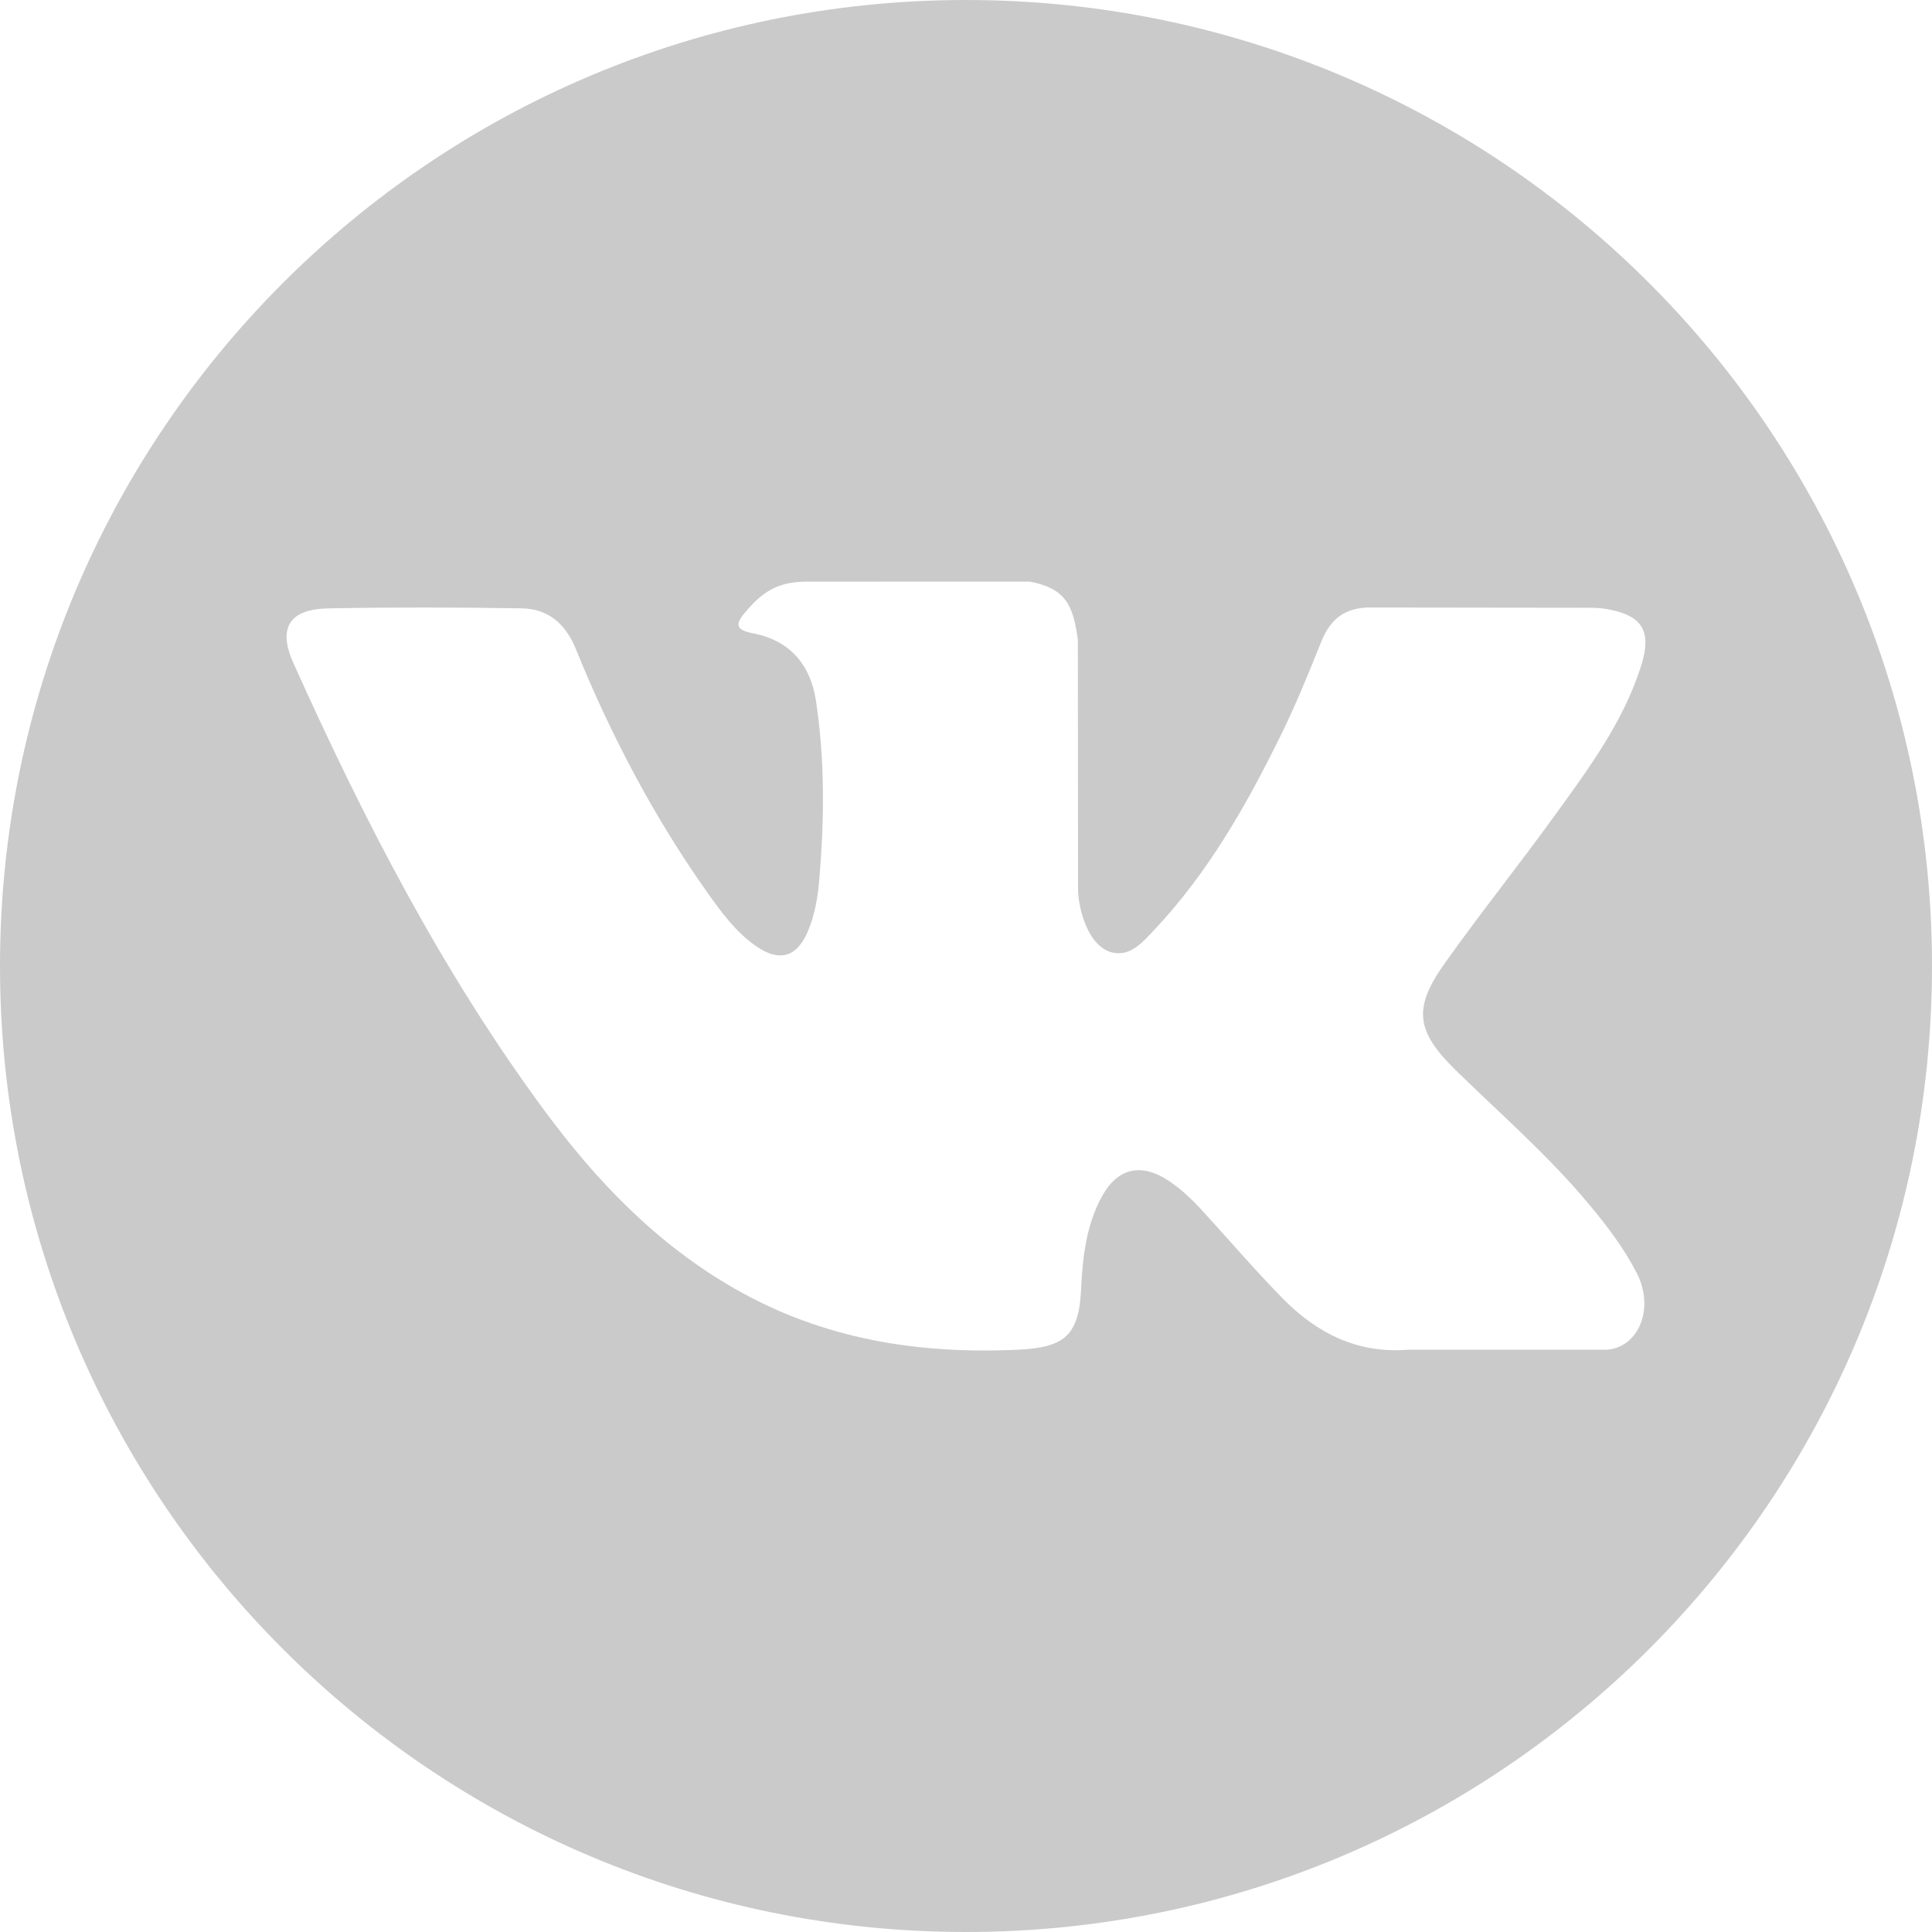
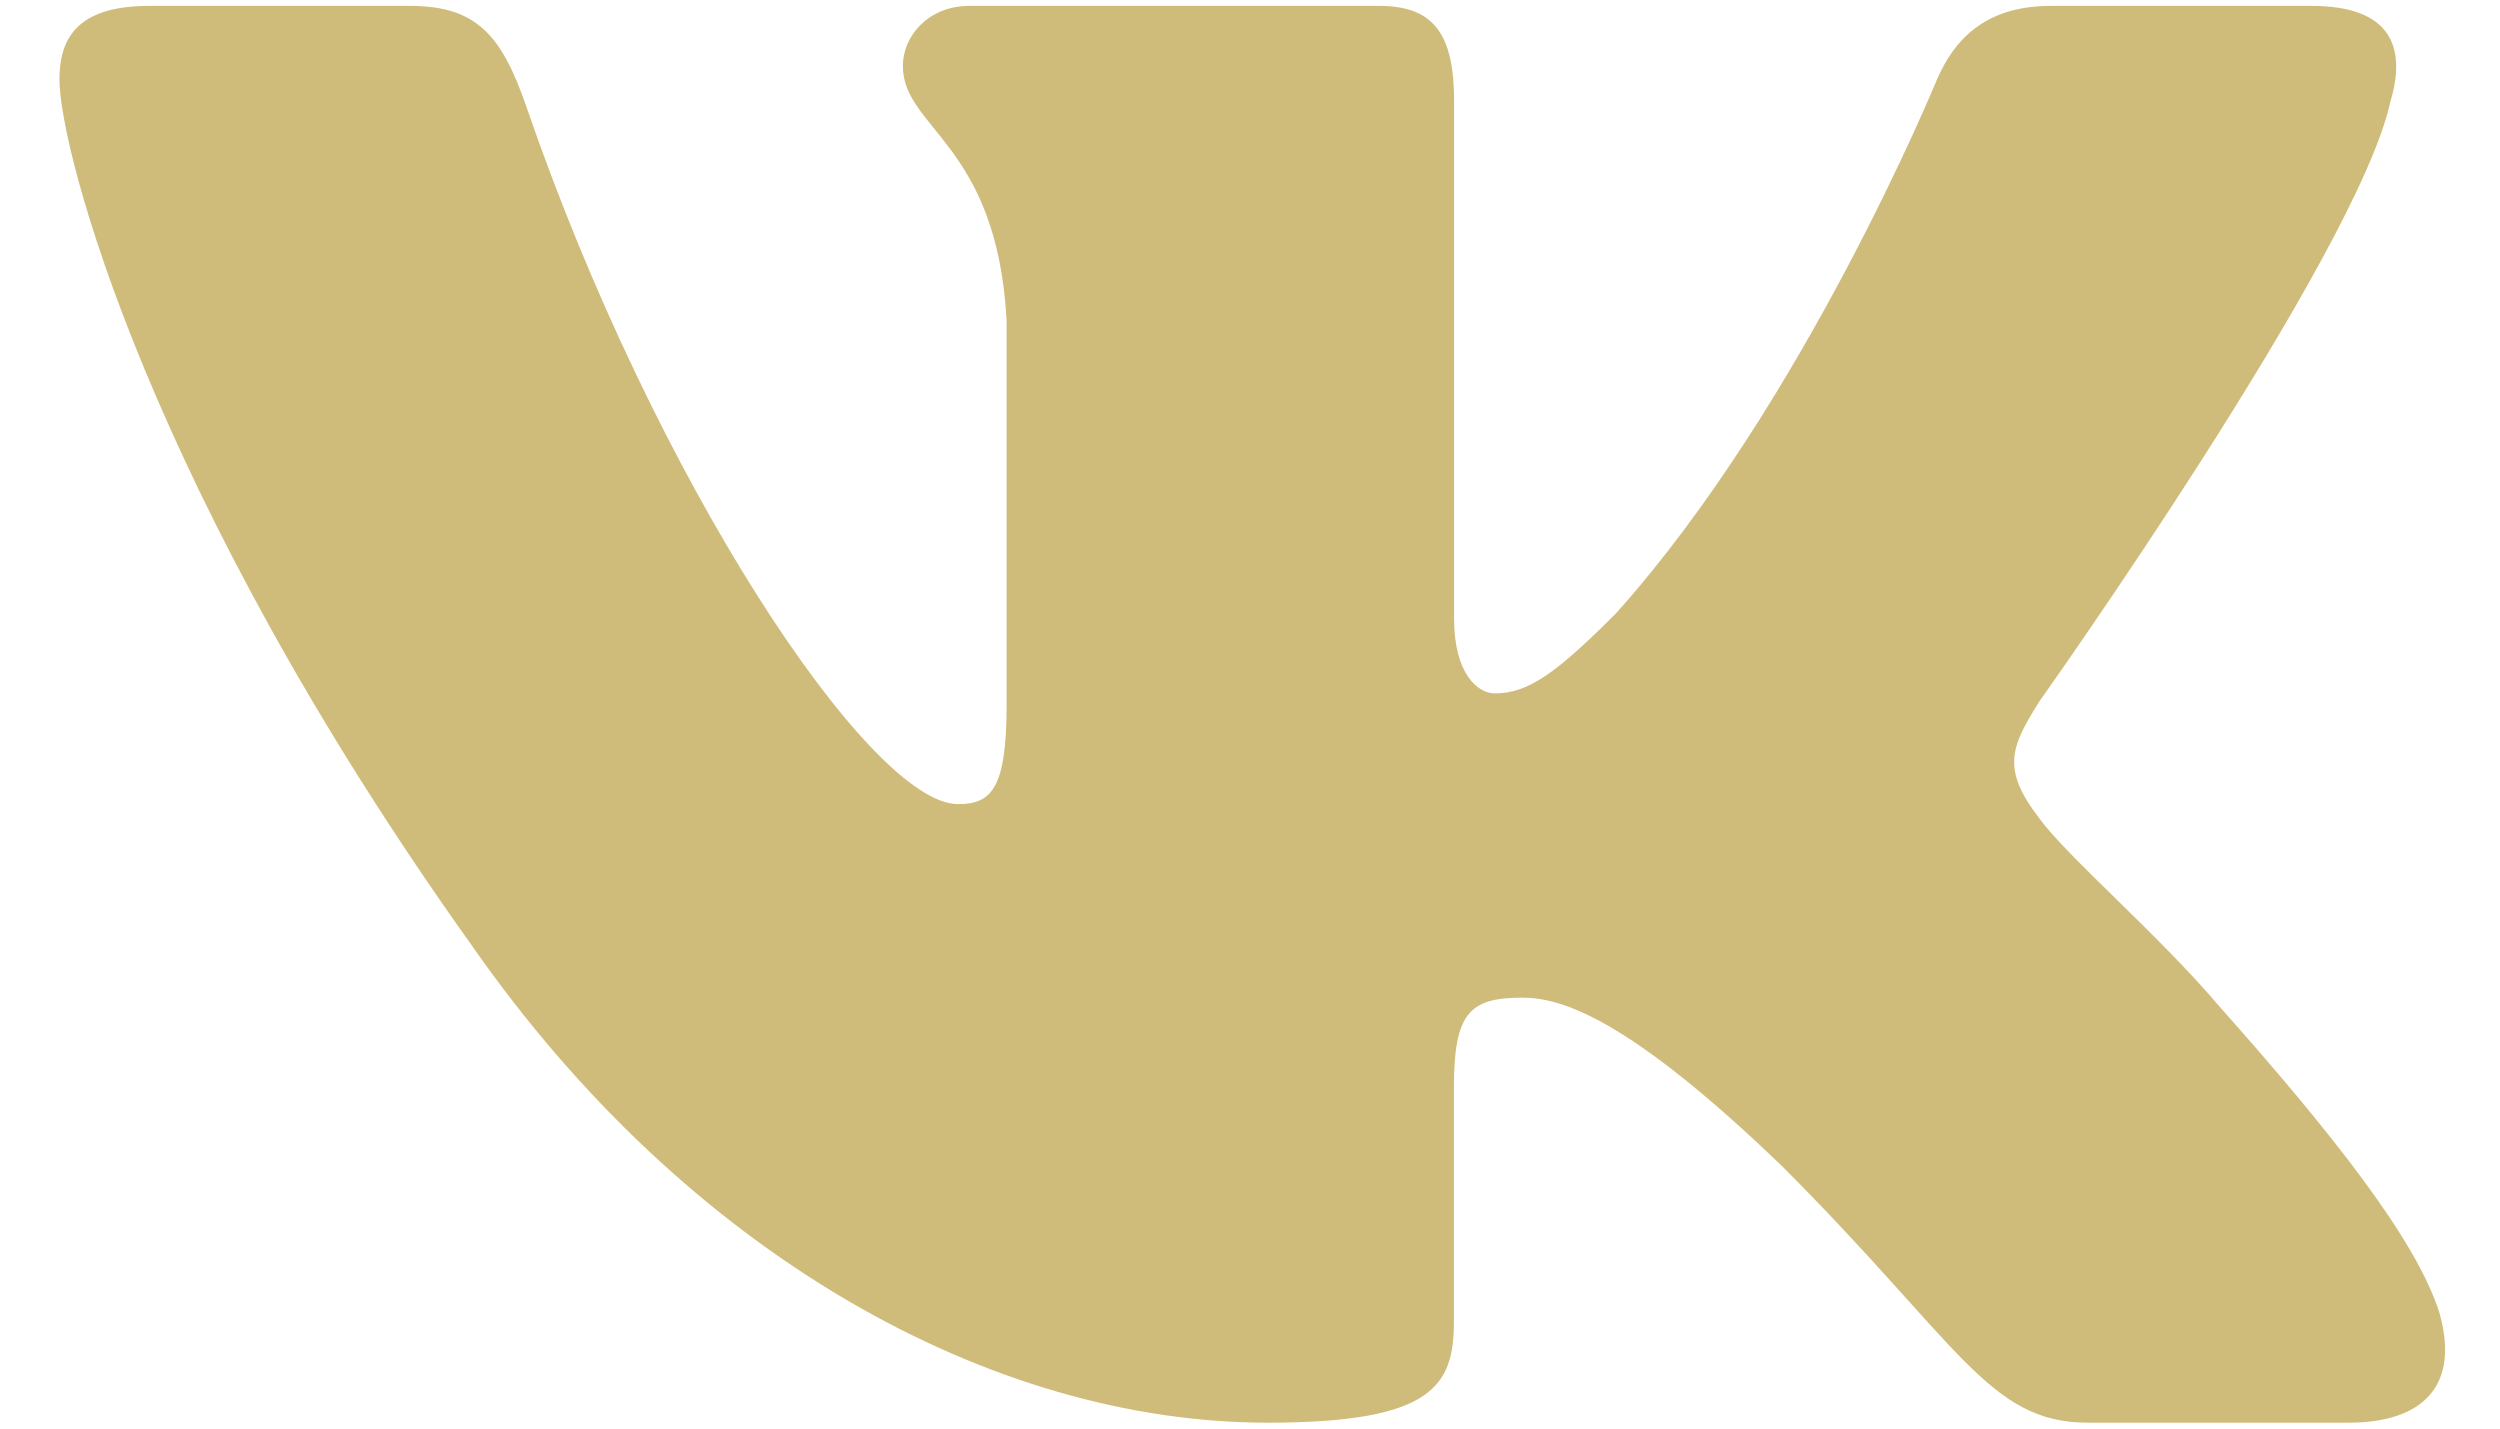
- <svg xmlns="http://www.w3.org/2000/svg" width="50" height="50" viewBox="0 0 50 50" fill="none">
-   <path d="M25 0C11.193 0 0 11.193 0 25C0 38.807 11.193 50 25 50C38.807 50 50 38.807 50 25C50 11.193 38.807 0 25 0ZM37.681 27.704C38.846 28.842 40.079 29.913 41.125 31.169C41.589 31.724 42.026 32.299 42.358 32.945C42.833 33.866 42.404 34.876 41.58 34.931L36.458 34.93C35.135 35.039 34.082 34.506 33.195 33.602C32.486 32.881 31.829 32.111 31.147 31.366C30.868 31.06 30.574 30.772 30.225 30.545C29.526 30.091 28.92 30.23 28.52 30.96C28.112 31.702 28.019 32.524 27.98 33.35C27.924 34.558 27.56 34.874 26.348 34.93C23.759 35.052 21.302 34.659 19.019 33.353C17.005 32.202 15.445 30.577 14.087 28.737C11.441 25.15 9.415 21.214 7.595 17.164C7.185 16.252 7.485 15.764 8.491 15.745C10.163 15.713 11.834 15.717 13.506 15.744C14.186 15.755 14.636 16.144 14.898 16.786C15.801 19.008 16.908 21.123 18.296 23.084C18.666 23.606 19.044 24.127 19.581 24.496C20.174 24.903 20.627 24.768 20.906 24.106C21.085 23.685 21.163 23.235 21.201 22.784C21.334 21.238 21.35 19.694 21.12 18.154C20.977 17.191 20.435 16.569 19.475 16.387C18.986 16.295 19.058 16.114 19.296 15.834C19.708 15.351 20.095 15.053 20.868 15.053L26.655 15.052C27.567 15.231 27.771 15.64 27.895 16.559L27.9 22.989C27.89 23.345 28.079 24.398 28.717 24.631C29.229 24.8 29.566 24.39 29.872 24.066C31.26 22.593 32.249 20.855 33.134 19.056C33.525 18.263 33.862 17.442 34.189 16.619C34.433 16.011 34.811 15.712 35.498 15.722L41.07 15.729C41.234 15.729 41.401 15.73 41.564 15.759C42.503 15.919 42.76 16.323 42.47 17.239C42.012 18.679 41.124 19.878 40.255 21.08C39.324 22.367 38.331 23.609 37.41 24.901C36.563 26.083 36.63 26.678 37.681 27.704Z" fill="#CACACA" />
+ <svg xmlns="http://www.w3.org/2000/svg" width="14" height="8" viewBox="0 0 14 8" fill="none">
+   <path d="M13.386 0.57C13.479 0.26 13.386 0.033 12.945 0.033H11.483C11.111 0.033 10.941 0.229 10.847 0.445C10.847 0.445 10.104 2.258 9.051 3.433C8.711 3.775 8.555 3.883 8.37 3.883C8.277 3.883 8.143 3.775 8.143 3.465V0.57C8.143 0.198 8.035 0.033 7.725 0.033H5.428C5.196 0.033 5.056 0.205 5.056 0.369C5.056 0.721 5.583 0.802 5.637 1.794V3.946C5.637 4.417 5.552 4.503 5.365 4.503C4.87 4.503 3.665 2.684 2.949 0.601C2.81 0.197 2.669 0.033 2.296 0.033H0.835C0.417 0.033 0.333 0.23 0.333 0.446C0.333 0.834 0.829 2.754 2.641 5.293C3.849 7.027 5.549 7.967 7.099 7.967C8.027 7.967 8.142 7.759 8.142 7.399V6.088C8.142 5.671 8.231 5.587 8.525 5.587C8.741 5.587 9.113 5.696 9.98 6.531C10.971 7.522 11.135 7.967 11.691 7.967H13.153C13.57 7.967 13.779 7.758 13.659 7.346C13.527 6.936 13.054 6.339 12.426 5.633C12.085 5.231 11.575 4.797 11.419 4.581C11.203 4.301 11.265 4.178 11.419 3.93C11.419 3.93 13.201 1.423 13.386 0.57Z" fill="#D0BC7A" />
</svg>
